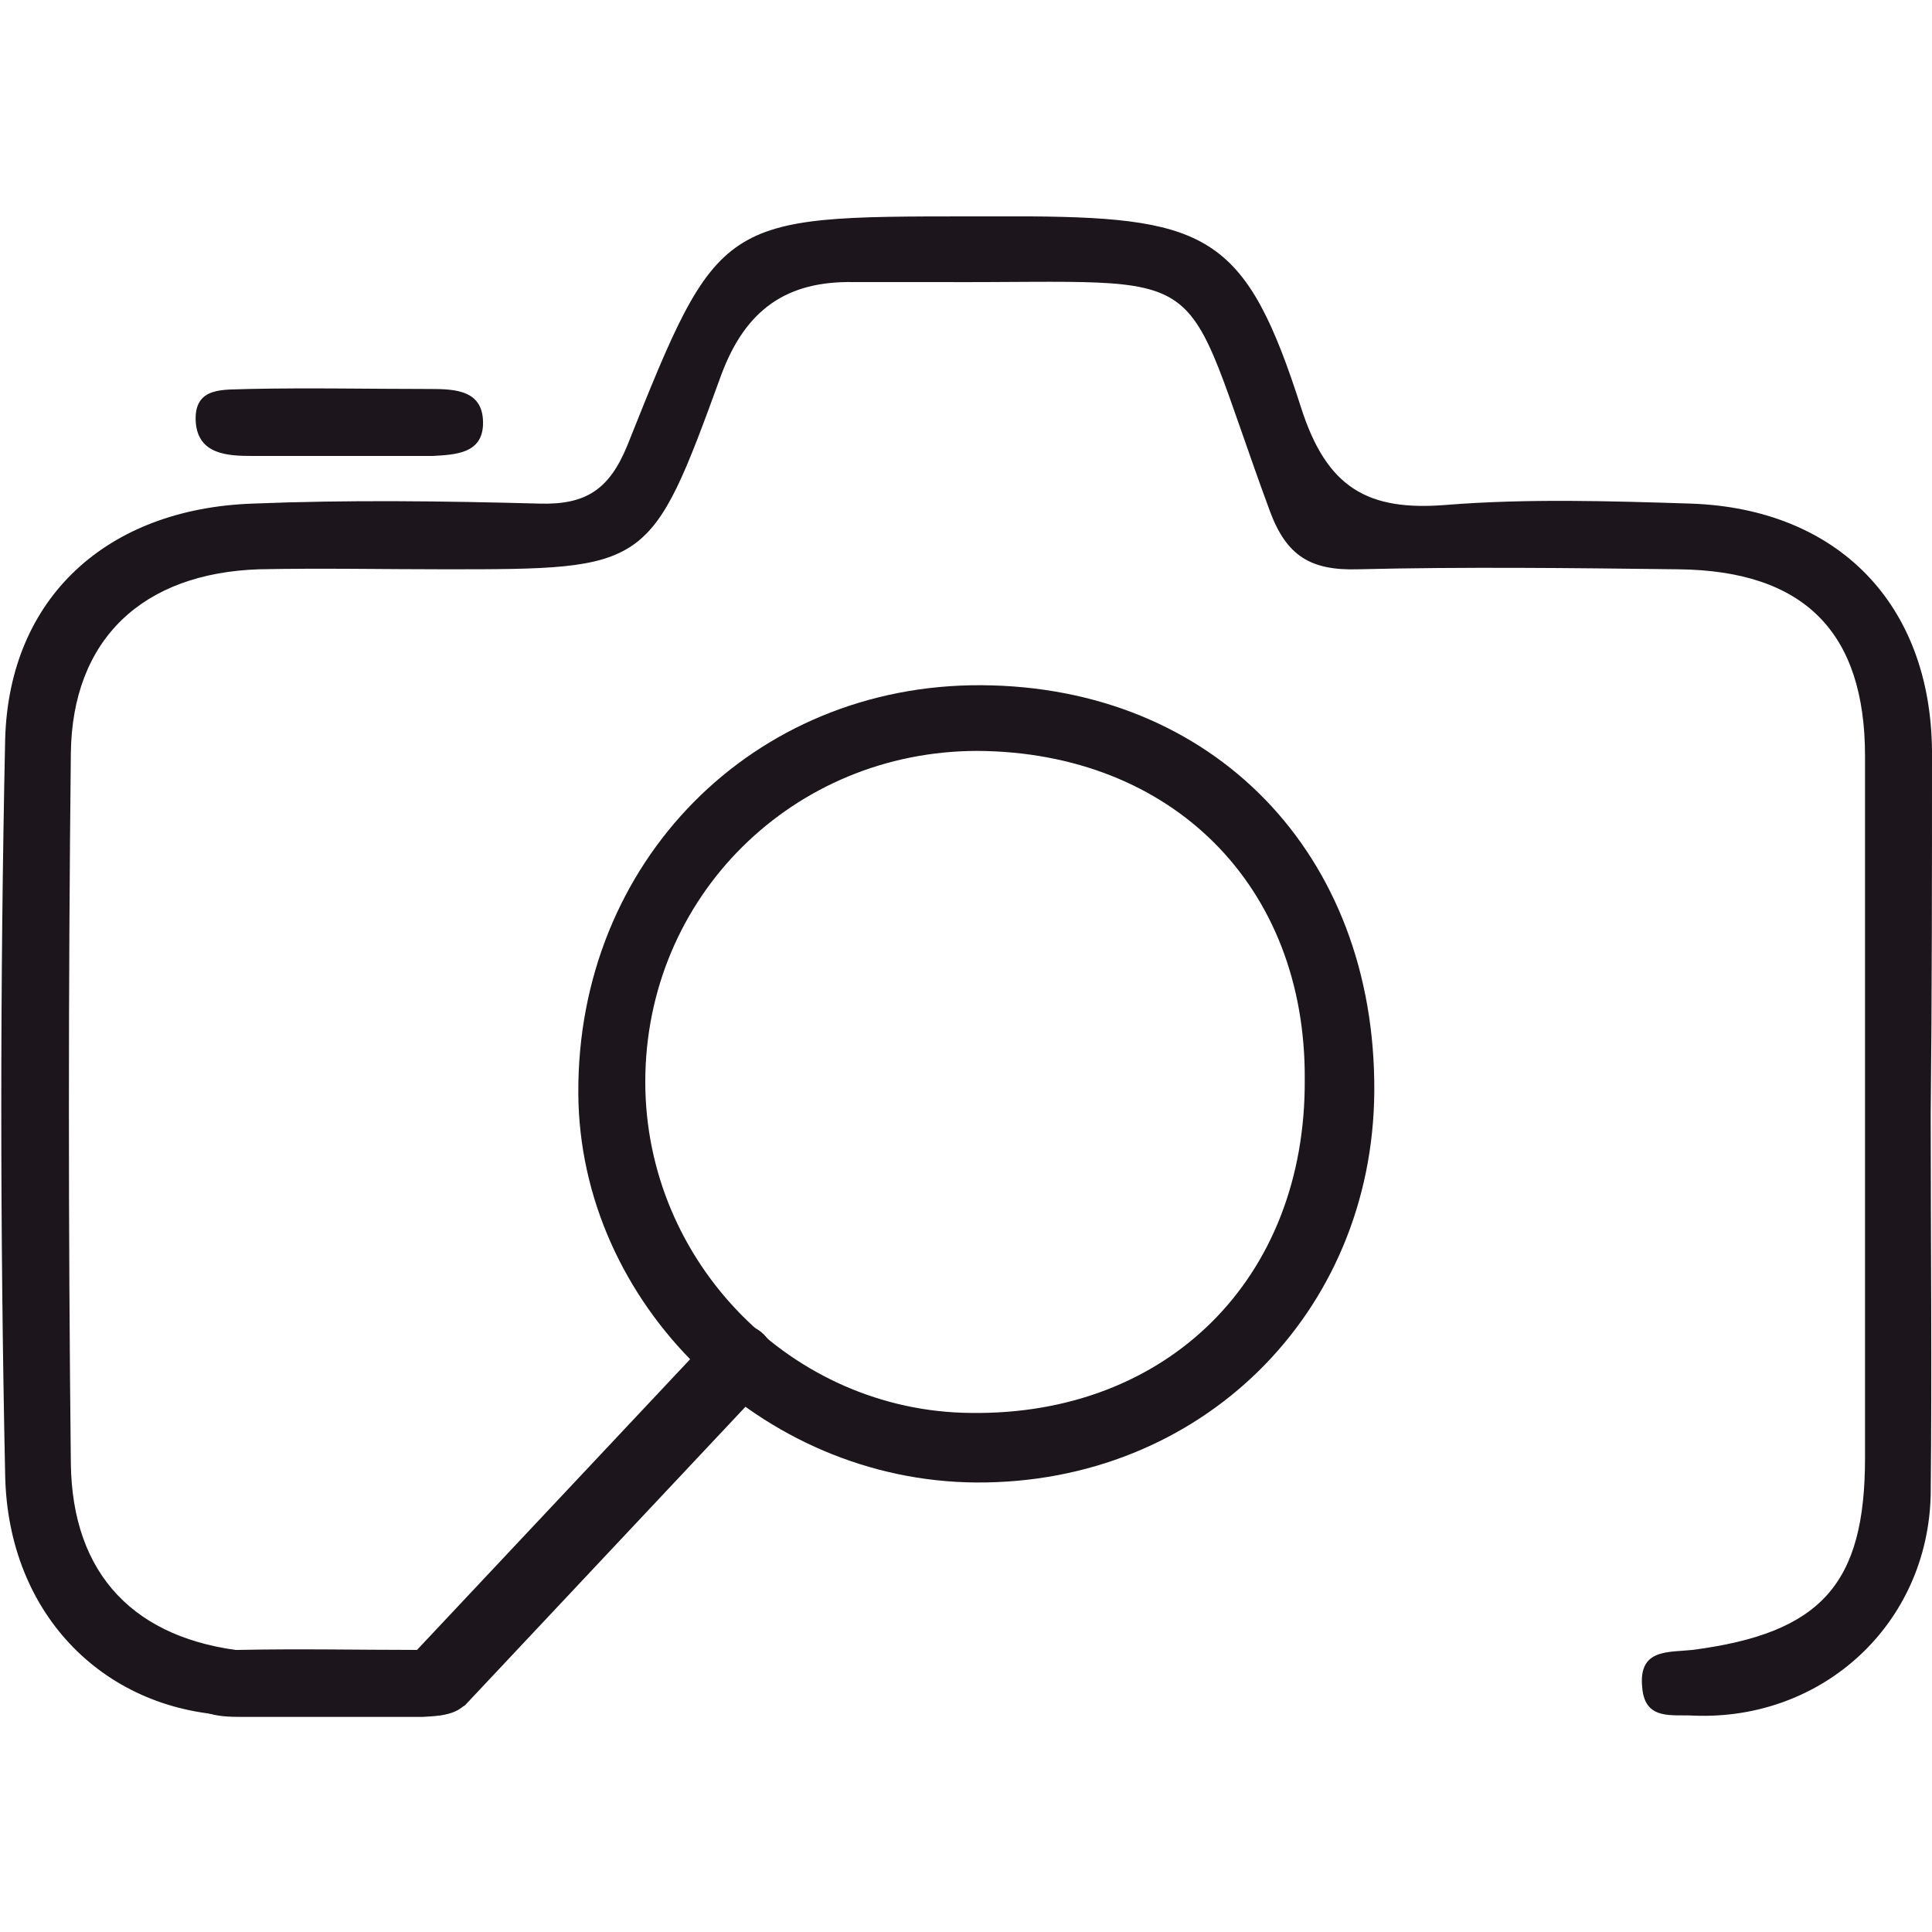
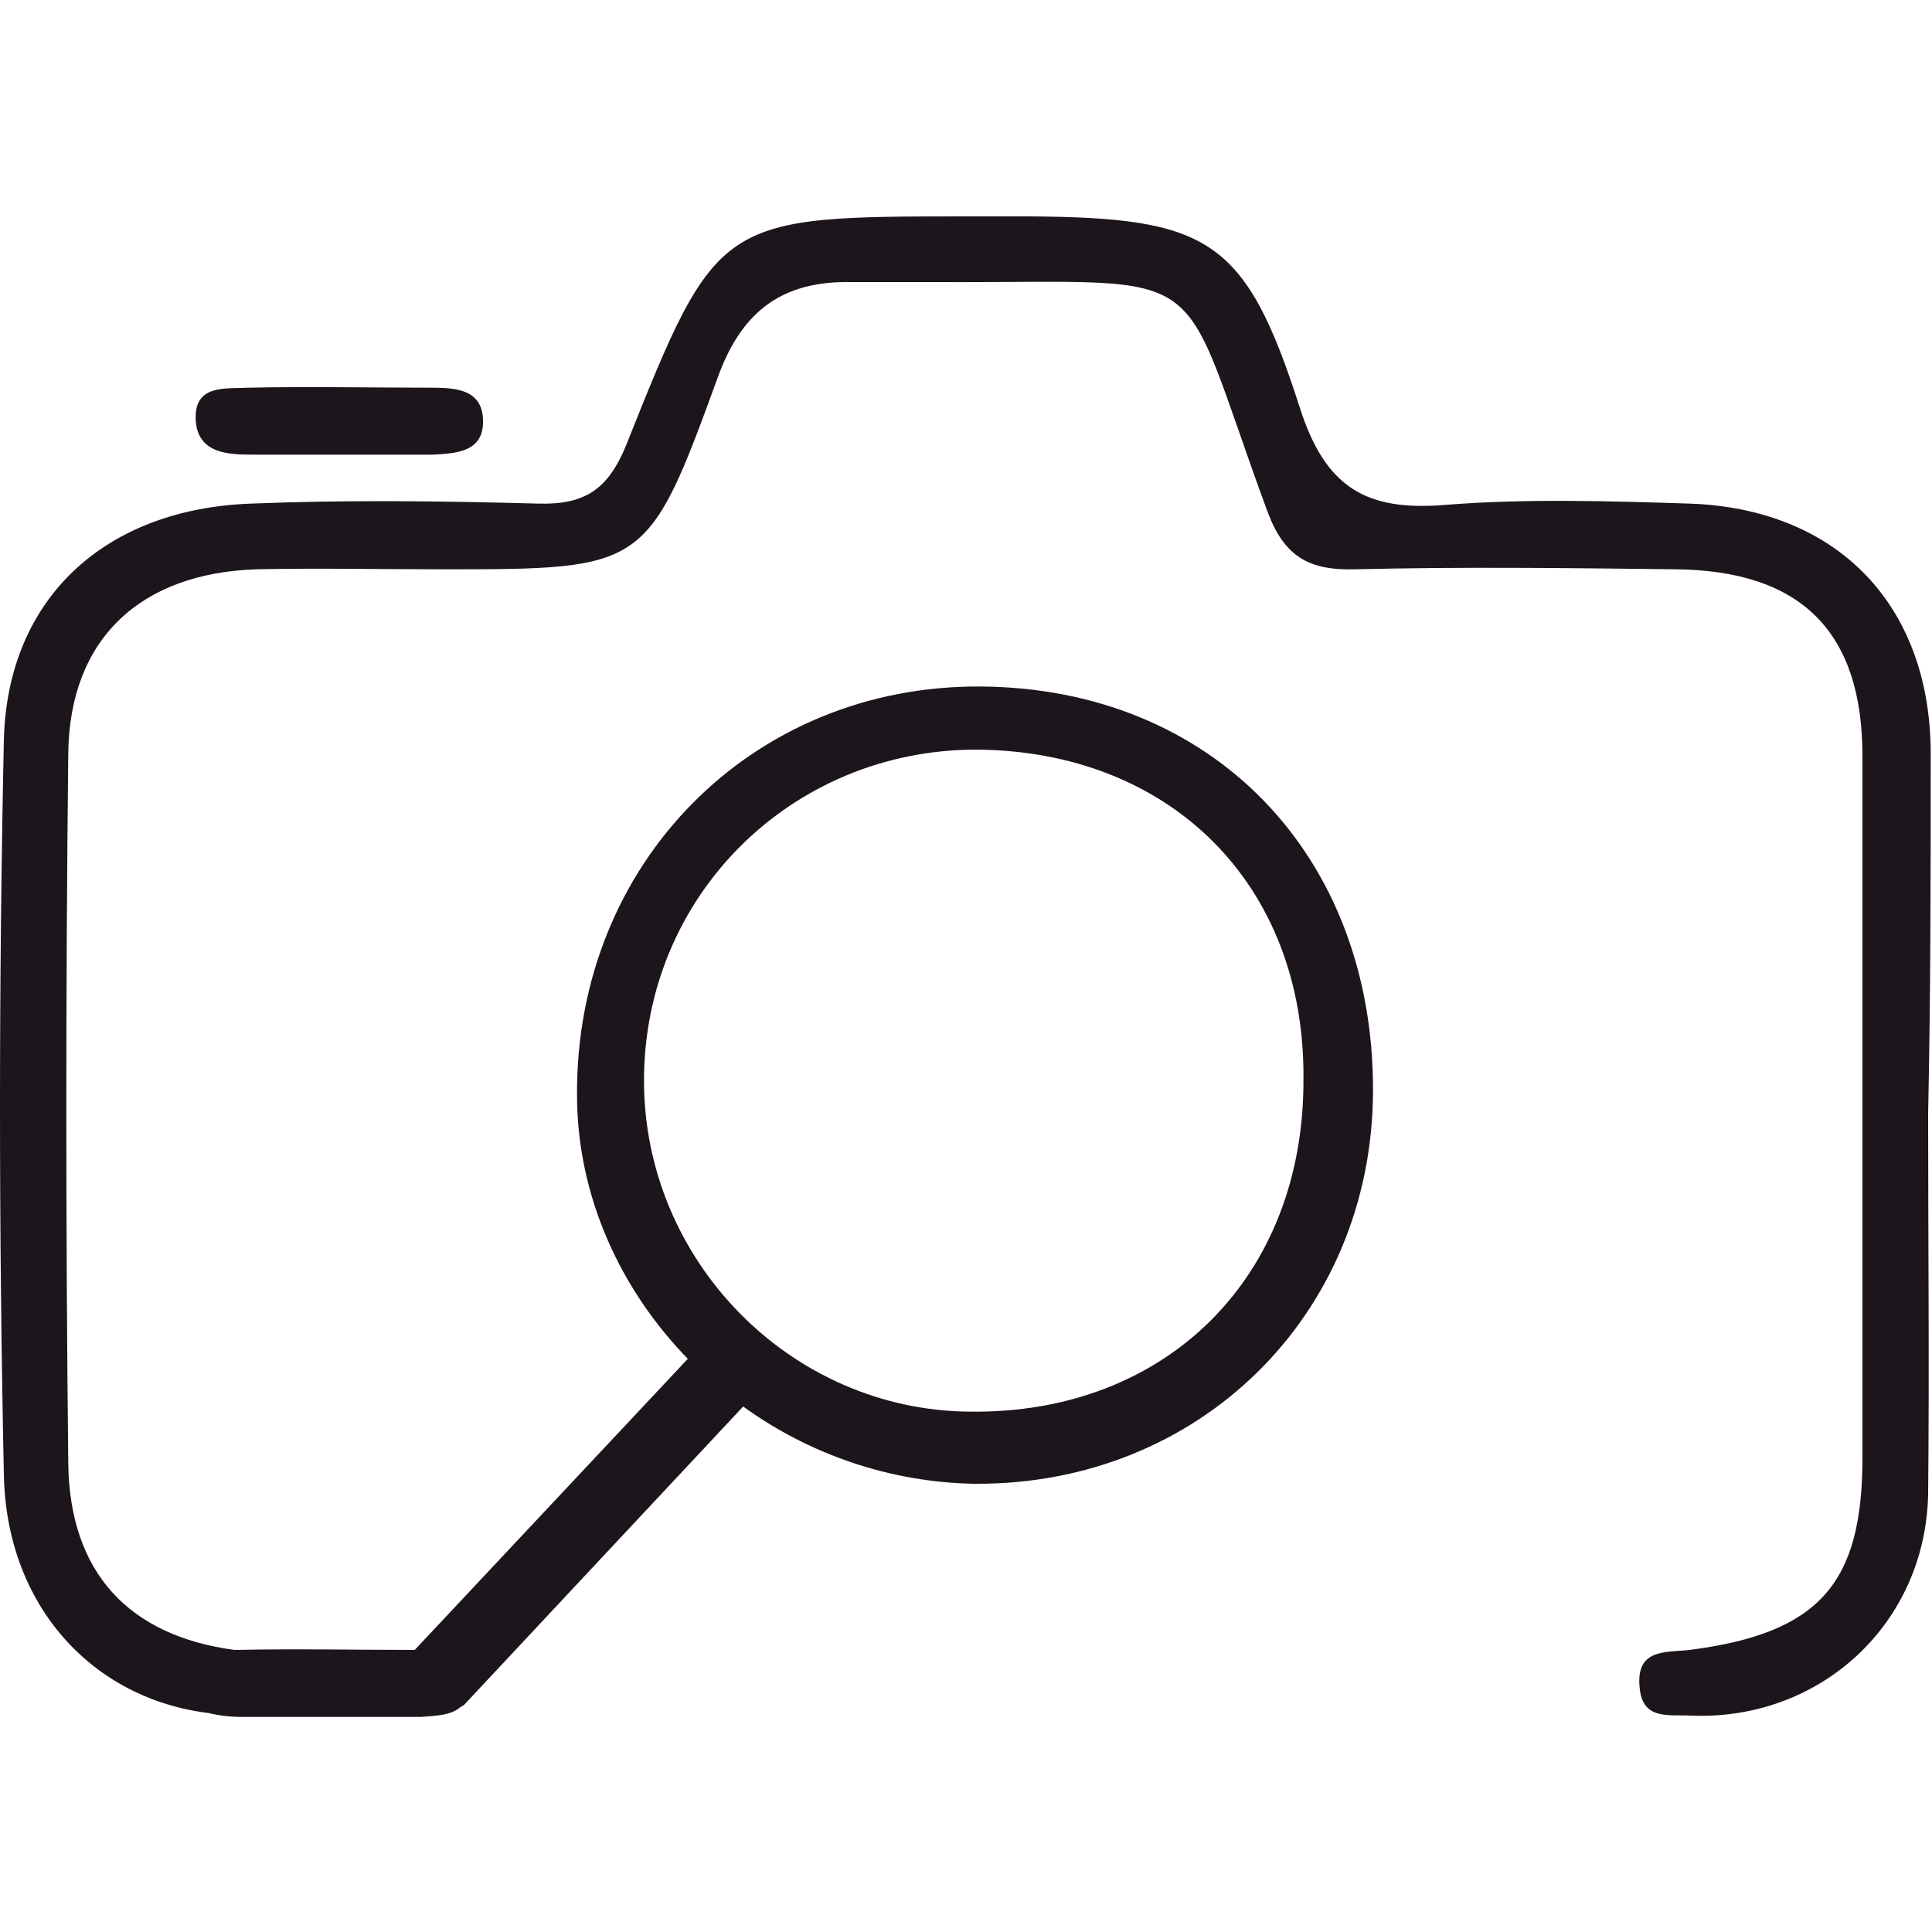
<svg xmlns="http://www.w3.org/2000/svg" version="1.1" id="Layer_1" x="0px" y="0px" viewBox="-230 322 150 150" style="enable-background:new -230 322 150 150;" xml:space="preserve">
  <style type="text/css">
	.st0{fill:#1C161C;}
</style>
-   <g id="XMLID_195_">
-     <g id="XMLID_200_">
-       <path id="XMLID_204_" class="st0" d="M-203.4,357.4c-2.3,0-4.7,0-7,0c-1.9,0-4.2-0.1-4.4-2.6c-0.2-2.9,2.3-2.5,4.1-2.6    c4.7-0.1,9.4,0,14.1,0c2,0,4.2,0.1,4.1,2.8c-0.1,2.2-2.1,2.3-3.9,2.4C-198.7,357.4-201,357.4-203.4,357.4z" />
-       <path id="XMLID_201_" class="st0" d="M-153.8,375.2c-17.7-0.1-31.4,13.7-31.3,31.7c0.1,16.3,14.2,30.1,30.9,30.2    c17.4,0.1,30.8-13.1,30.9-30.4C-123.2,388.3-135.8,375.3-153.8,375.2z M-154.6,431.7c-13.9-0.1-25.3-11.7-25.3-25.7    c0-14.4,11.5-25.7,25.8-25.7c15.1,0.1,25.5,10.5,25.4,25.5C-128.6,421.3-139.4,431.9-154.6,431.7z" />
-     </g>
-     <g id="XMLID_196_">
-       <path id="XMLID_199_" class="st0" d="M-204.2,455.3c-2.3,0-4.7,0-7,0c-1.9,0-4.2-0.1-4.4-2.6c-0.2-2.9,2.3-2.5,4.1-2.6    c4.7-0.1,9.4,0,14.1,0c2,0,4.5,0.1,4.1,2.8c-0.3,2.2-2.1,2.3-3.9,2.4C-199.5,455.3-201.8,455.3-204.2,455.3z" />
-       <path id="XMLID_198_" class="st0" d="M-80.1,408.5c0,9.8,0.1,19.7,0,29.5c-0.2,10.1-8.4,17.6-18.4,17.2c-1.7-0.1-3.8,0.4-4-2.2    c-0.3-3,2-2.7,3.9-2.9c10-1.3,13.4-5.1,13.4-14.9c0-18.2,0-36.3,0-54.5c0-9.6-4.7-14.4-14.5-14.5c-8.3-0.1-16.6-0.2-24.9,0    c-3.6,0.1-5.5-1-6.8-4.5c-7.3-19.8-3.6-17.7-25.7-17.8c-2.2,0-4.4,0-6.6,0c-5.2-0.1-8.4,2.1-10.3,7.2    c-5.5,15.1-5.6,15.1-21.5,15.1c-4.8,0-9.6-0.1-14.4,0c-9,0.3-14.5,5.4-14.6,14.3c-0.2,18.4-0.2,36.8,0,55.1    c0.1,8.7,5,13.7,13.6,14.6c2,0.2,5.2-0.6,4.6,2.9c-0.4,2.2-3.4,2.2-5.3,2.1c-10.1-0.2-17.8-7.7-18-18.7c-0.4-19-0.4-38.1,0-57.1    c0.3-11,7.9-17.9,19.2-18.3c7.4-0.3,14.9-0.2,22.3,0c3.6,0.1,5.4-1.1,6.8-4.5c7.1-17.8,7.2-17.8,26.7-17.8c1.5,0,3.1,0,4.6,0    c13.9,0.1,16.8,1.7,21,14.8c2,6.3,5.2,8.1,11.3,7.6c6.3-0.5,12.7-0.3,19-0.1c11.4,0.4,18.6,7.8,18.7,19.2    C-80,389.7-80,399.1-80.1,408.5C-80,408.5-80,408.5-80.1,408.5z" />
-       <path id="XMLID_197_" class="st0" d="M-197.9,454.5L-197.9,454.5c-1.1-1.1-1.2-2.9-0.1-4l23.3-24.8c1.1-1.1,2.9-1.2,4-0.1l0,0    c1.1,1.1,1.2,2.9,0.1,4l-23.3,24.8C-195.5,455.3-196.8,455.6-197.9,454.5z" />
-     </g>
+   <g>
+     <path class="st0" d="M-210.4,357.3c2.3,0,4.7,0,7,0c2.4,0,4.7,0,7,0c1.8-0.1,3.8-0.2,3.9-2.4c0.1-2.7-2.1-2.8-4.1-2.8   c-4.7,0-9.4-0.1-14.1,0c-1.8,0.1-4.3-0.3-4.1,2.6C-214.6,357.2-212.3,357.3-210.4,357.3z" />
+     <path class="st0" d="M-80.1,380.3c-0.1-11.4-7.3-18.8-18.7-19.2c-6.3-0.2-12.7-0.4-19,0.1c-6.1,0.5-9.3-1.3-11.3-7.6   c-4.2-13.1-7.1-14.7-21-14.8c-1.5,0-3.1,0-4.6,0c-19.5,0-19.6,0-26.7,17.8c-1.4,3.4-3.2,4.6-6.8,4.5c-7.4-0.2-14.9-0.3-22.3,0   c-11.3,0.4-18.9,7.3-19.2,18.3c-0.4,19-0.4,38.1,0,57.1c0.2,10.2,6.9,17.4,15.9,18.5c0.8,0.2,1.7,0.3,2.5,0.3c2.3,0,4.7,0,7,0   c2.4,0,4.7,0,7,0c1.2-0.1,2.3-0.1,3.1-0.8c0.1,0,0.1-0.1,0.2-0.1l21.7-23.2l0,0c5.1,3.7,11.4,5.9,18,6   c17.4,0.1,30.8-13.1,30.9-30.4c0.1-18.4-12.5-31.4-30.5-31.5c-17.7-0.1-31.4,13.7-31.3,31.7c0,7.9,3.4,15.2,8.7,20.6l-0.1-0.1   l-21.2,22.6c-4.6,0-9.2-0.1-13.9,0c0,0-0.1,0-0.1,0c-8.2-1.1-12.8-6-12.9-14.5c-0.2-18.3-0.2-36.7,0-55.1c0.1-8.9,5.6-14,14.6-14.3   c4.8-0.1,9.6,0,14.4,0c15.9,0,16,0,21.5-15.1c1.9-5.1,5.1-7.3,10.3-7.2c2.2,0,4.4,0,6.6,0c22.1,0.1,18.4-2,25.7,17.8   c1.3,3.5,3.2,4.6,6.8,4.5c8.3-0.2,16.6-0.1,24.9,0c9.8,0.1,14.5,4.9,14.5,14.5c0,18.2,0,36.3,0,54.5c0,9.8-3.4,13.6-13.4,14.9   c-1.9,0.2-4.2-0.1-3.9,2.9c0.2,2.6,2.3,2.1,4,2.2c10,0.4,18.2-7.1,18.4-17.2c0.1-9.8,0-19.7,0-29.5   C-80.1,399-80.1,389.6-80.1,380.3z M-180,405.9c0-14.4,11.5-25.7,25.8-25.7c15.1,0.1,25.5,10.5,25.4,25.5   c0.1,15.5-10.7,26.1-25.9,25.9C-168.6,431.5-180,419.9-180,405.9z" />
  </g>
</svg>
